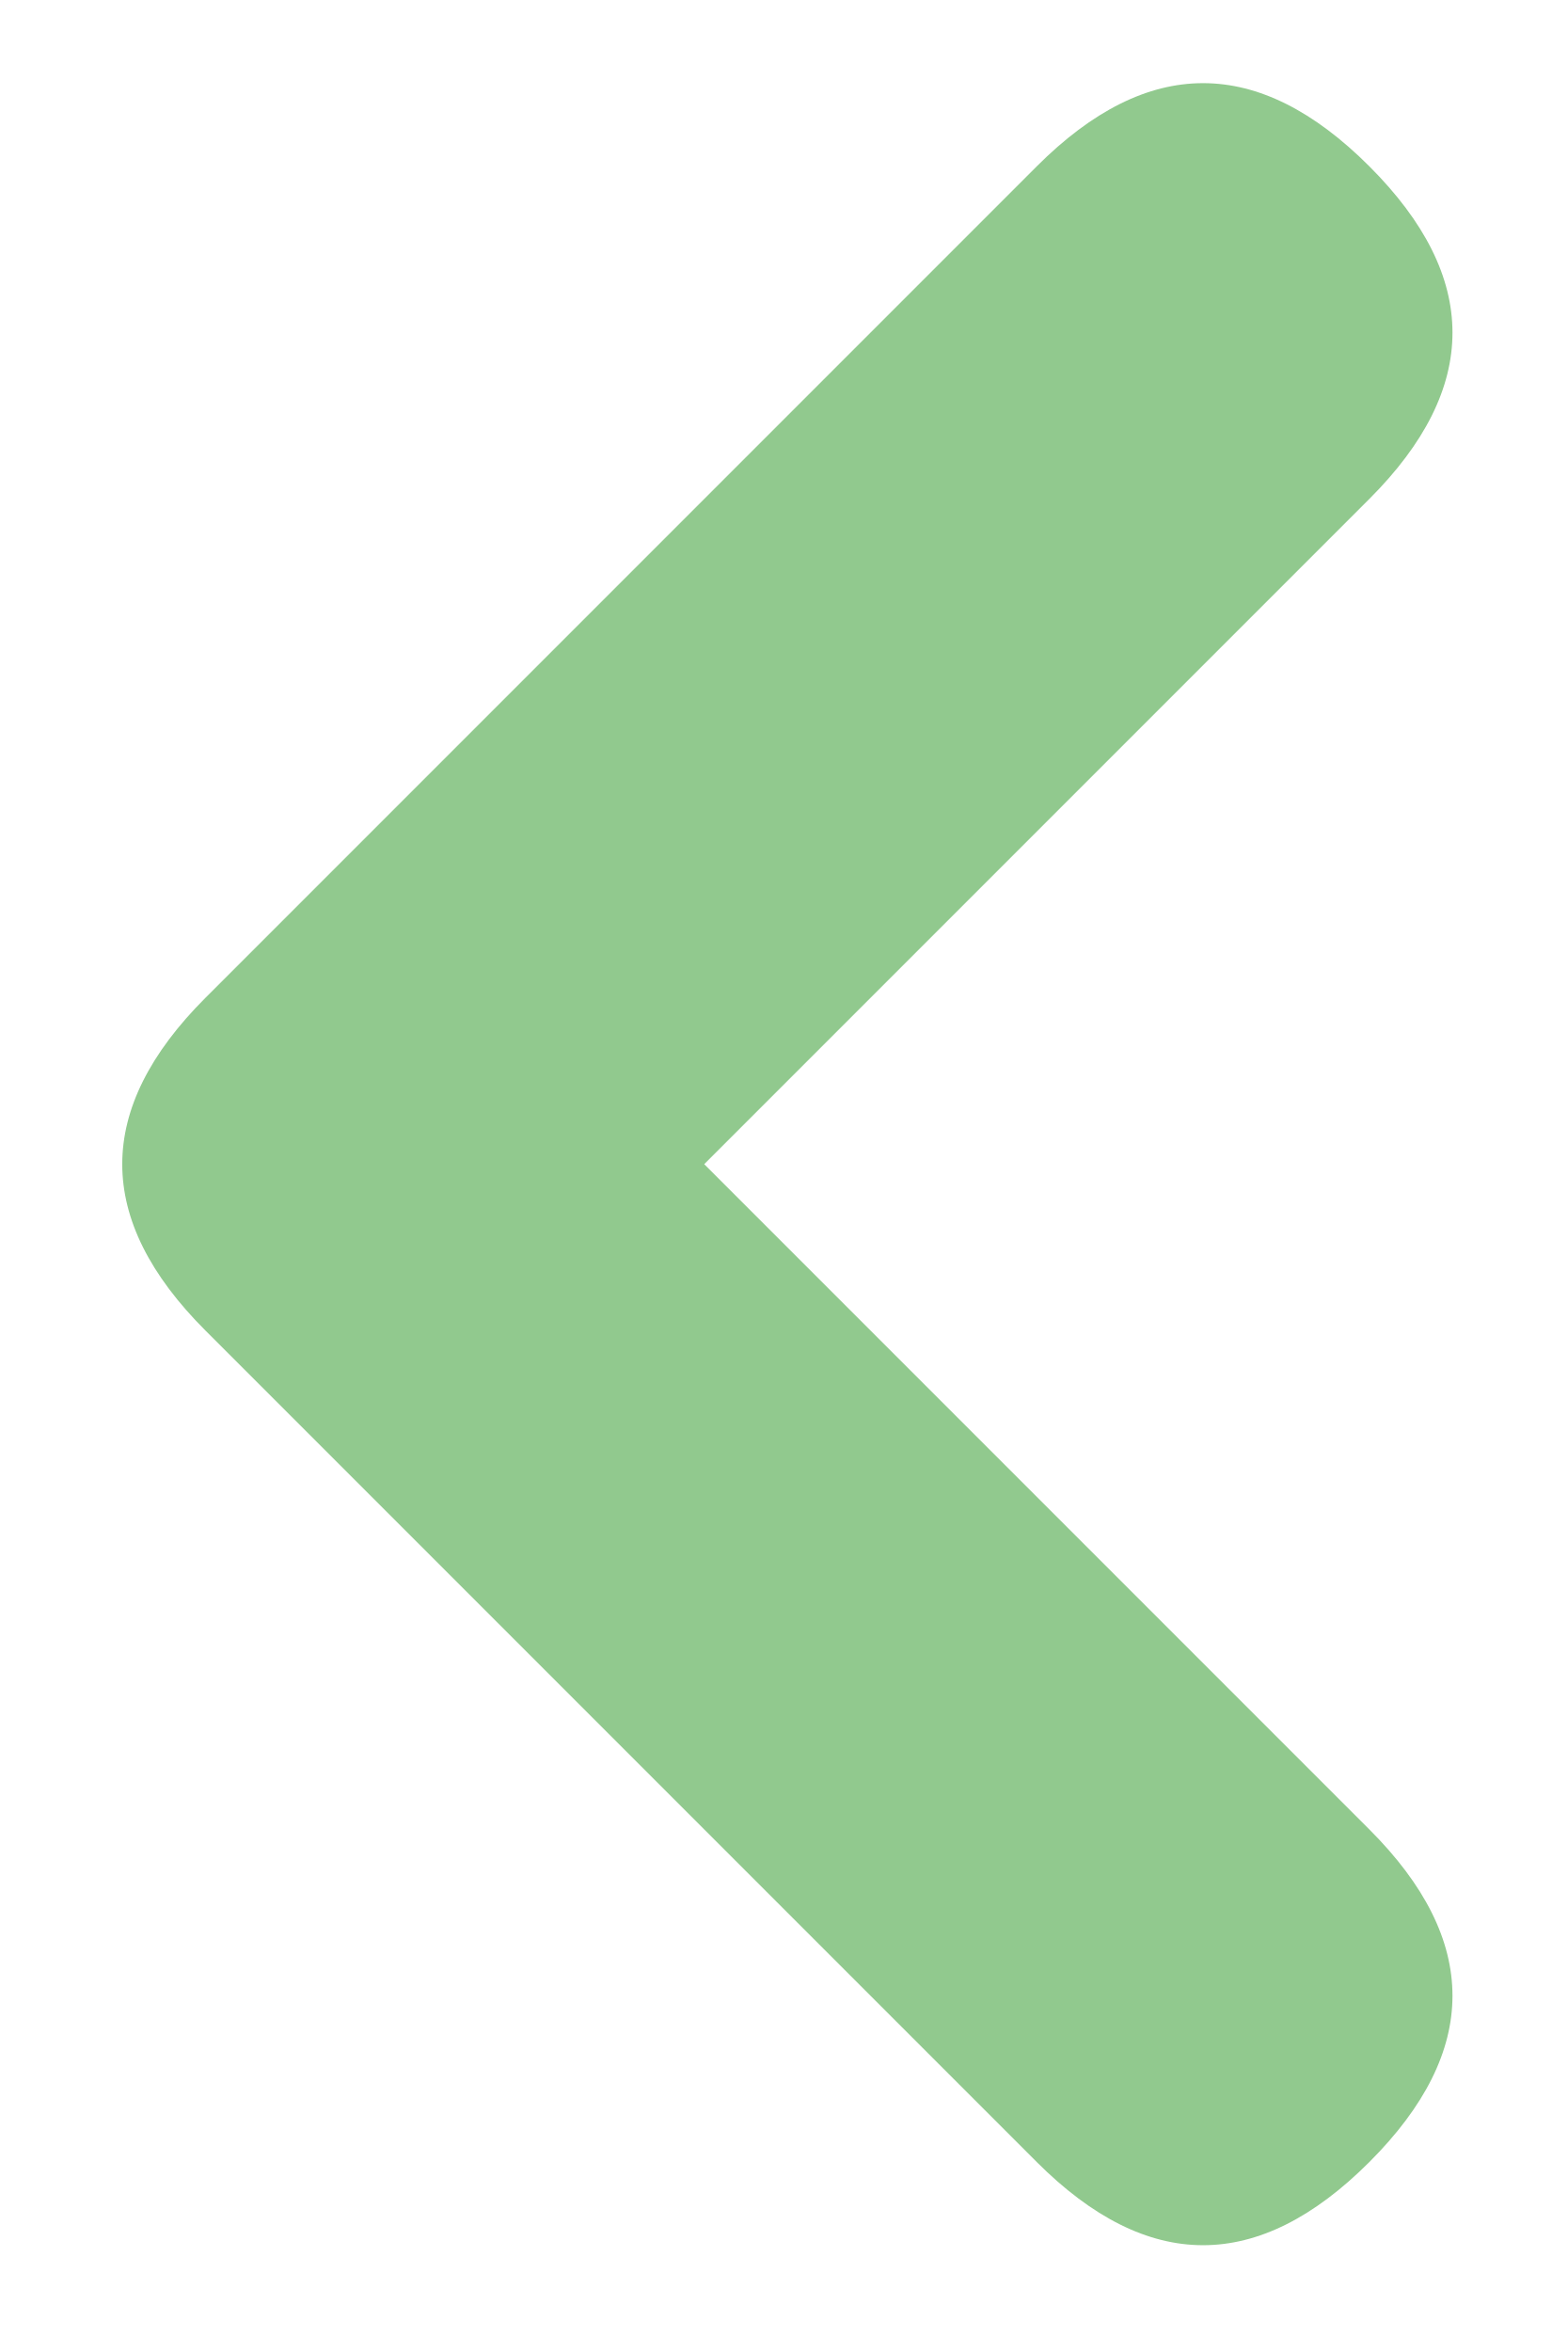
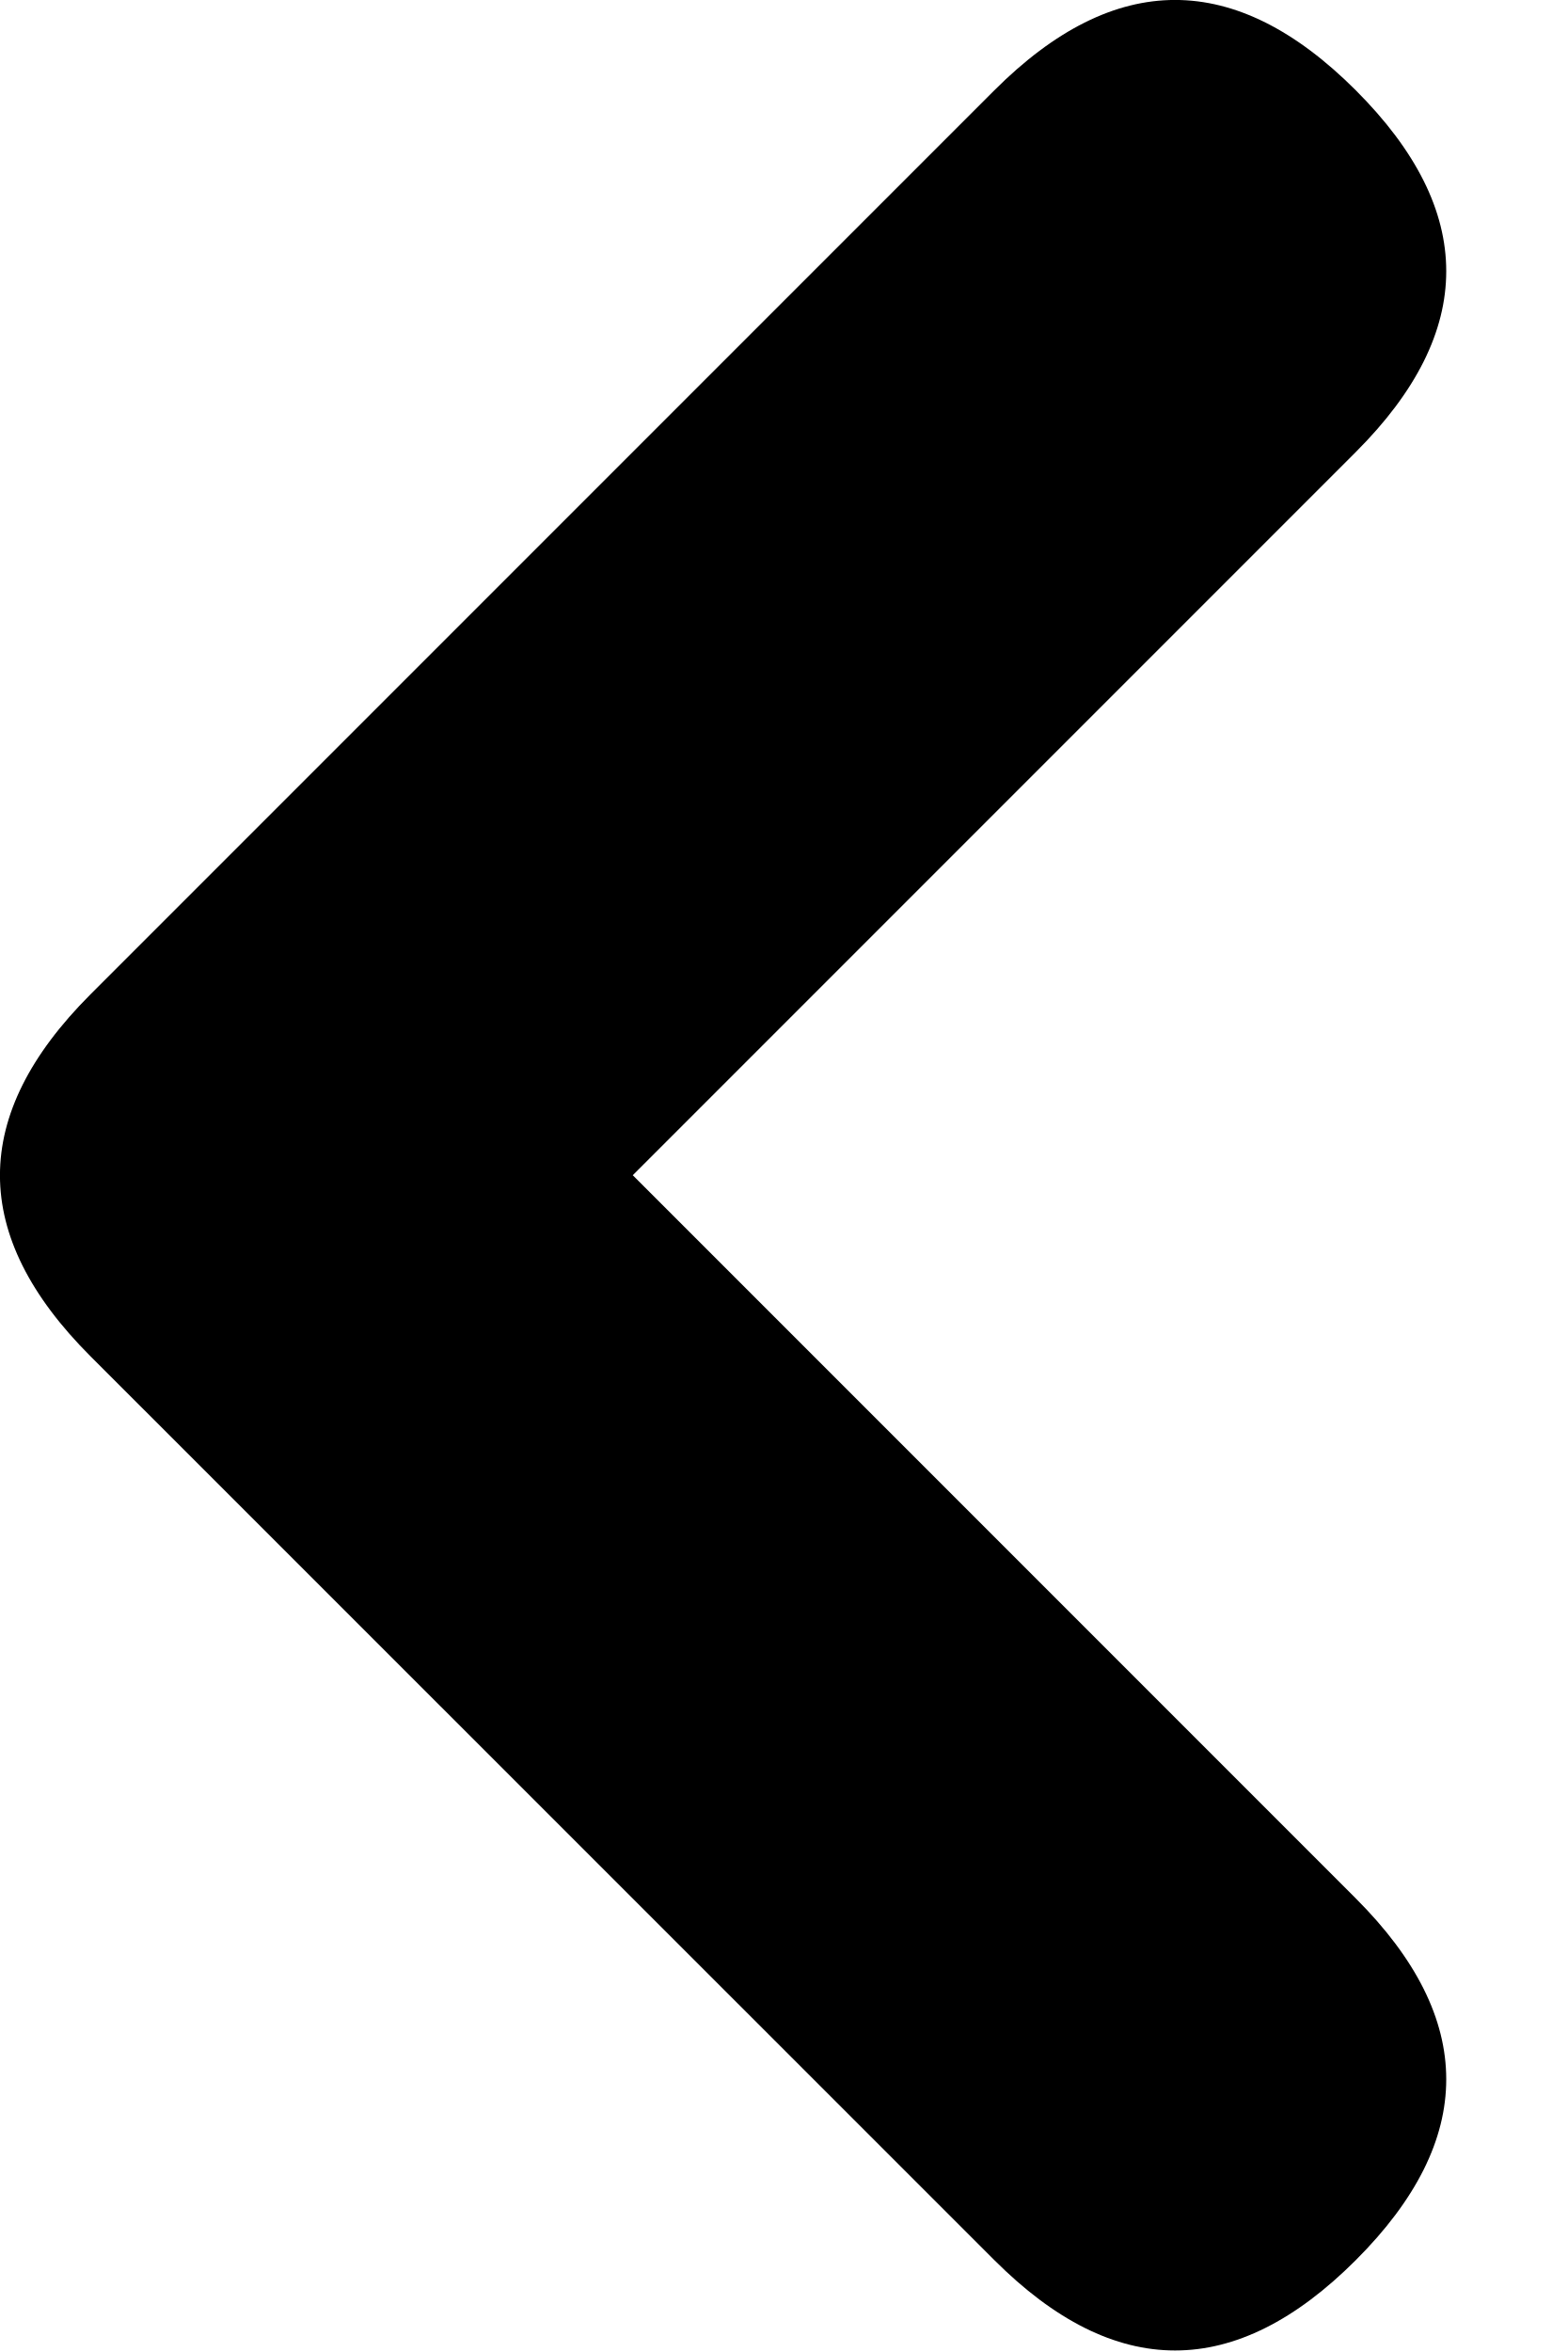
<svg xmlns="http://www.w3.org/2000/svg" width="8px" height="12px" viewBox="0 0 8 12" version="1.1">
  <defs />
  <g id="Design" stroke="none" stroke-width="1" fill="none" fill-rule="evenodd">
-     <g id="Home-v3" transform="translate(-19, -12)" fill="#91C98E">
-       <g id="Header">
-         <g id="Group-4" transform="translate(12, 6)">
-           <g id="Group-5">
-             <path d="M17.34,8.94 L17.34,14.94 C17.34,15.74 16.94,16.14 16.14,16.14 C16.14,16.14 14.14,16.14 10.14,16.14 C9.34,16.14 8.94,15.74 8.94,14.94 C8.94,14.14 9.34,13.74 10.14,13.74 L14.94,13.74 L14.94,8.94 C14.94,8.14 15.34,7.74 16.14,7.74 C16.94,7.74 17.34,8.14 17.34,8.94 Z" id="tick" transform="translate(13.1397, 11.9397) rotate(135) translate(-13.1397, -11.9397) " />
-           </g>
-         </g>
-       </g>
+     <g id="Artboard" transform="translate(-16, -7)" fill="currentColor">
+       <path d="M21.074,18.531 L16.461,13.919 C15.846,13.304 15.846,12.689 16.461,12.074 L21.074,7.461 C21.689,6.846 22.304,6.846 22.919,7.461 C23.534,8.076 23.534,8.691 22.919,9.306 L19.229,12.996 L22.919,16.686 C23.534,17.301 23.534,17.916 22.919,18.531 C22.304,19.146 21.689,19.146 21.074,18.531 Z" id="tick" />
    </g>
  </g>
</svg>
